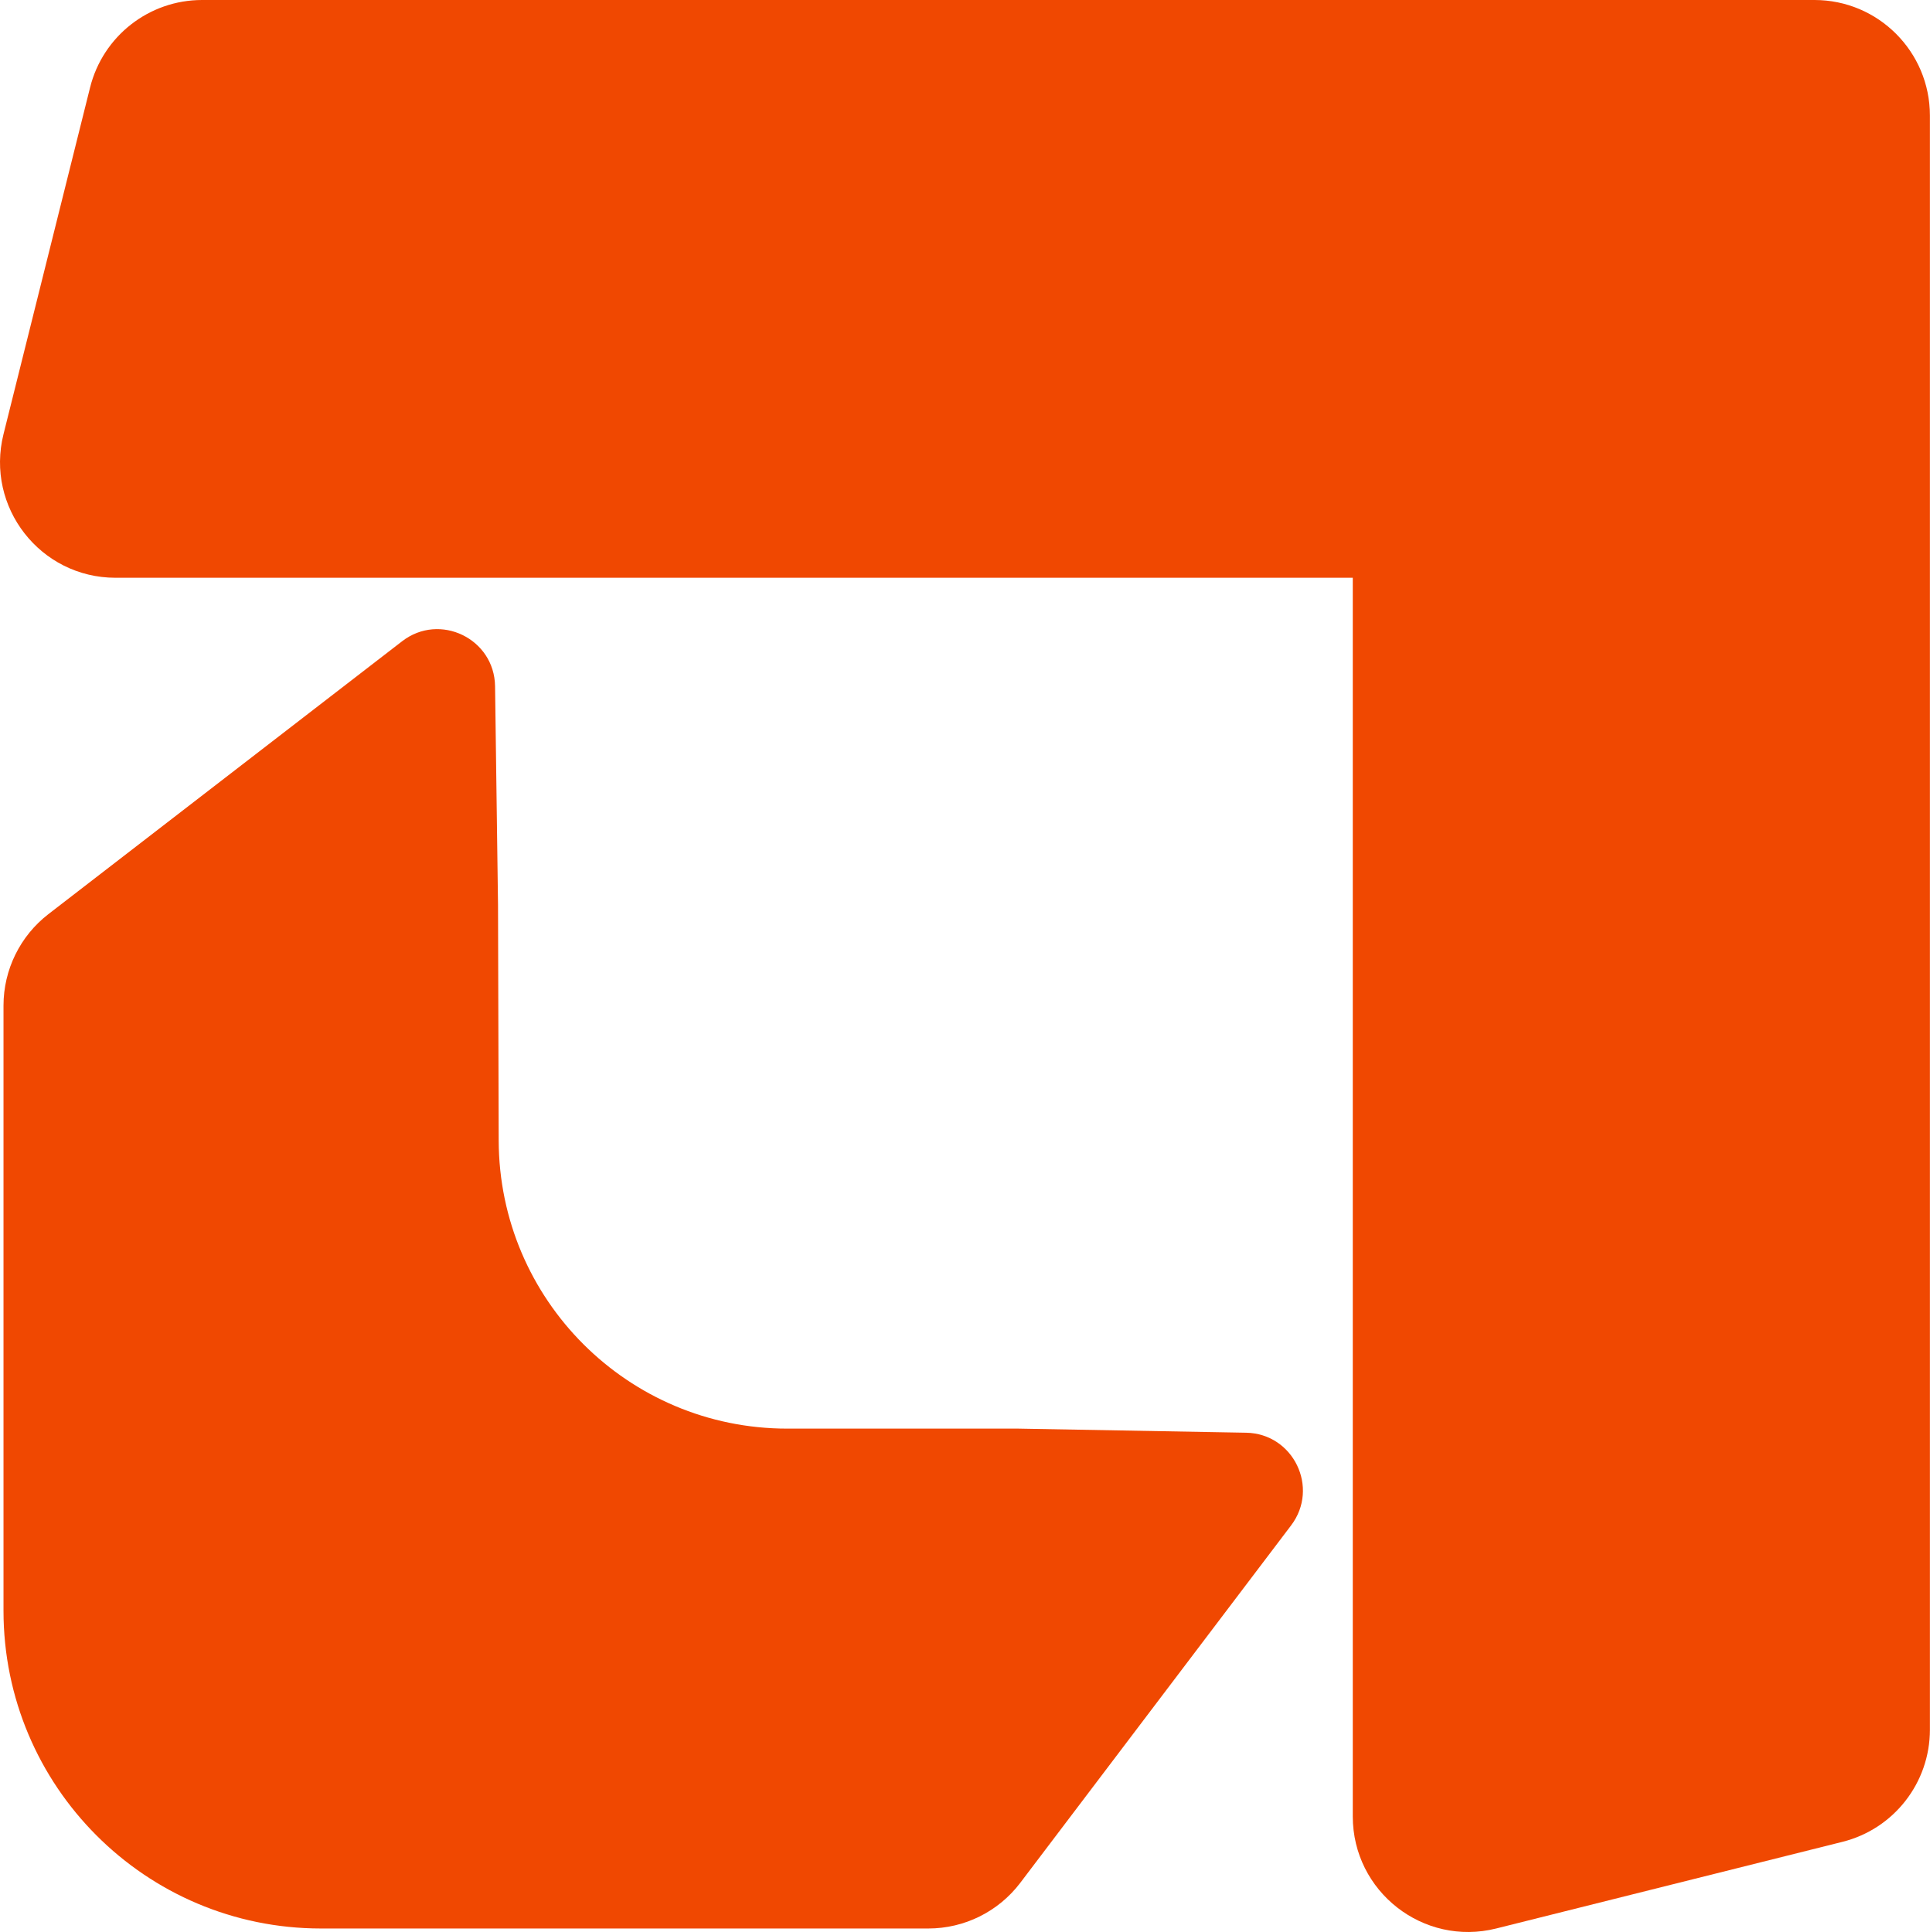
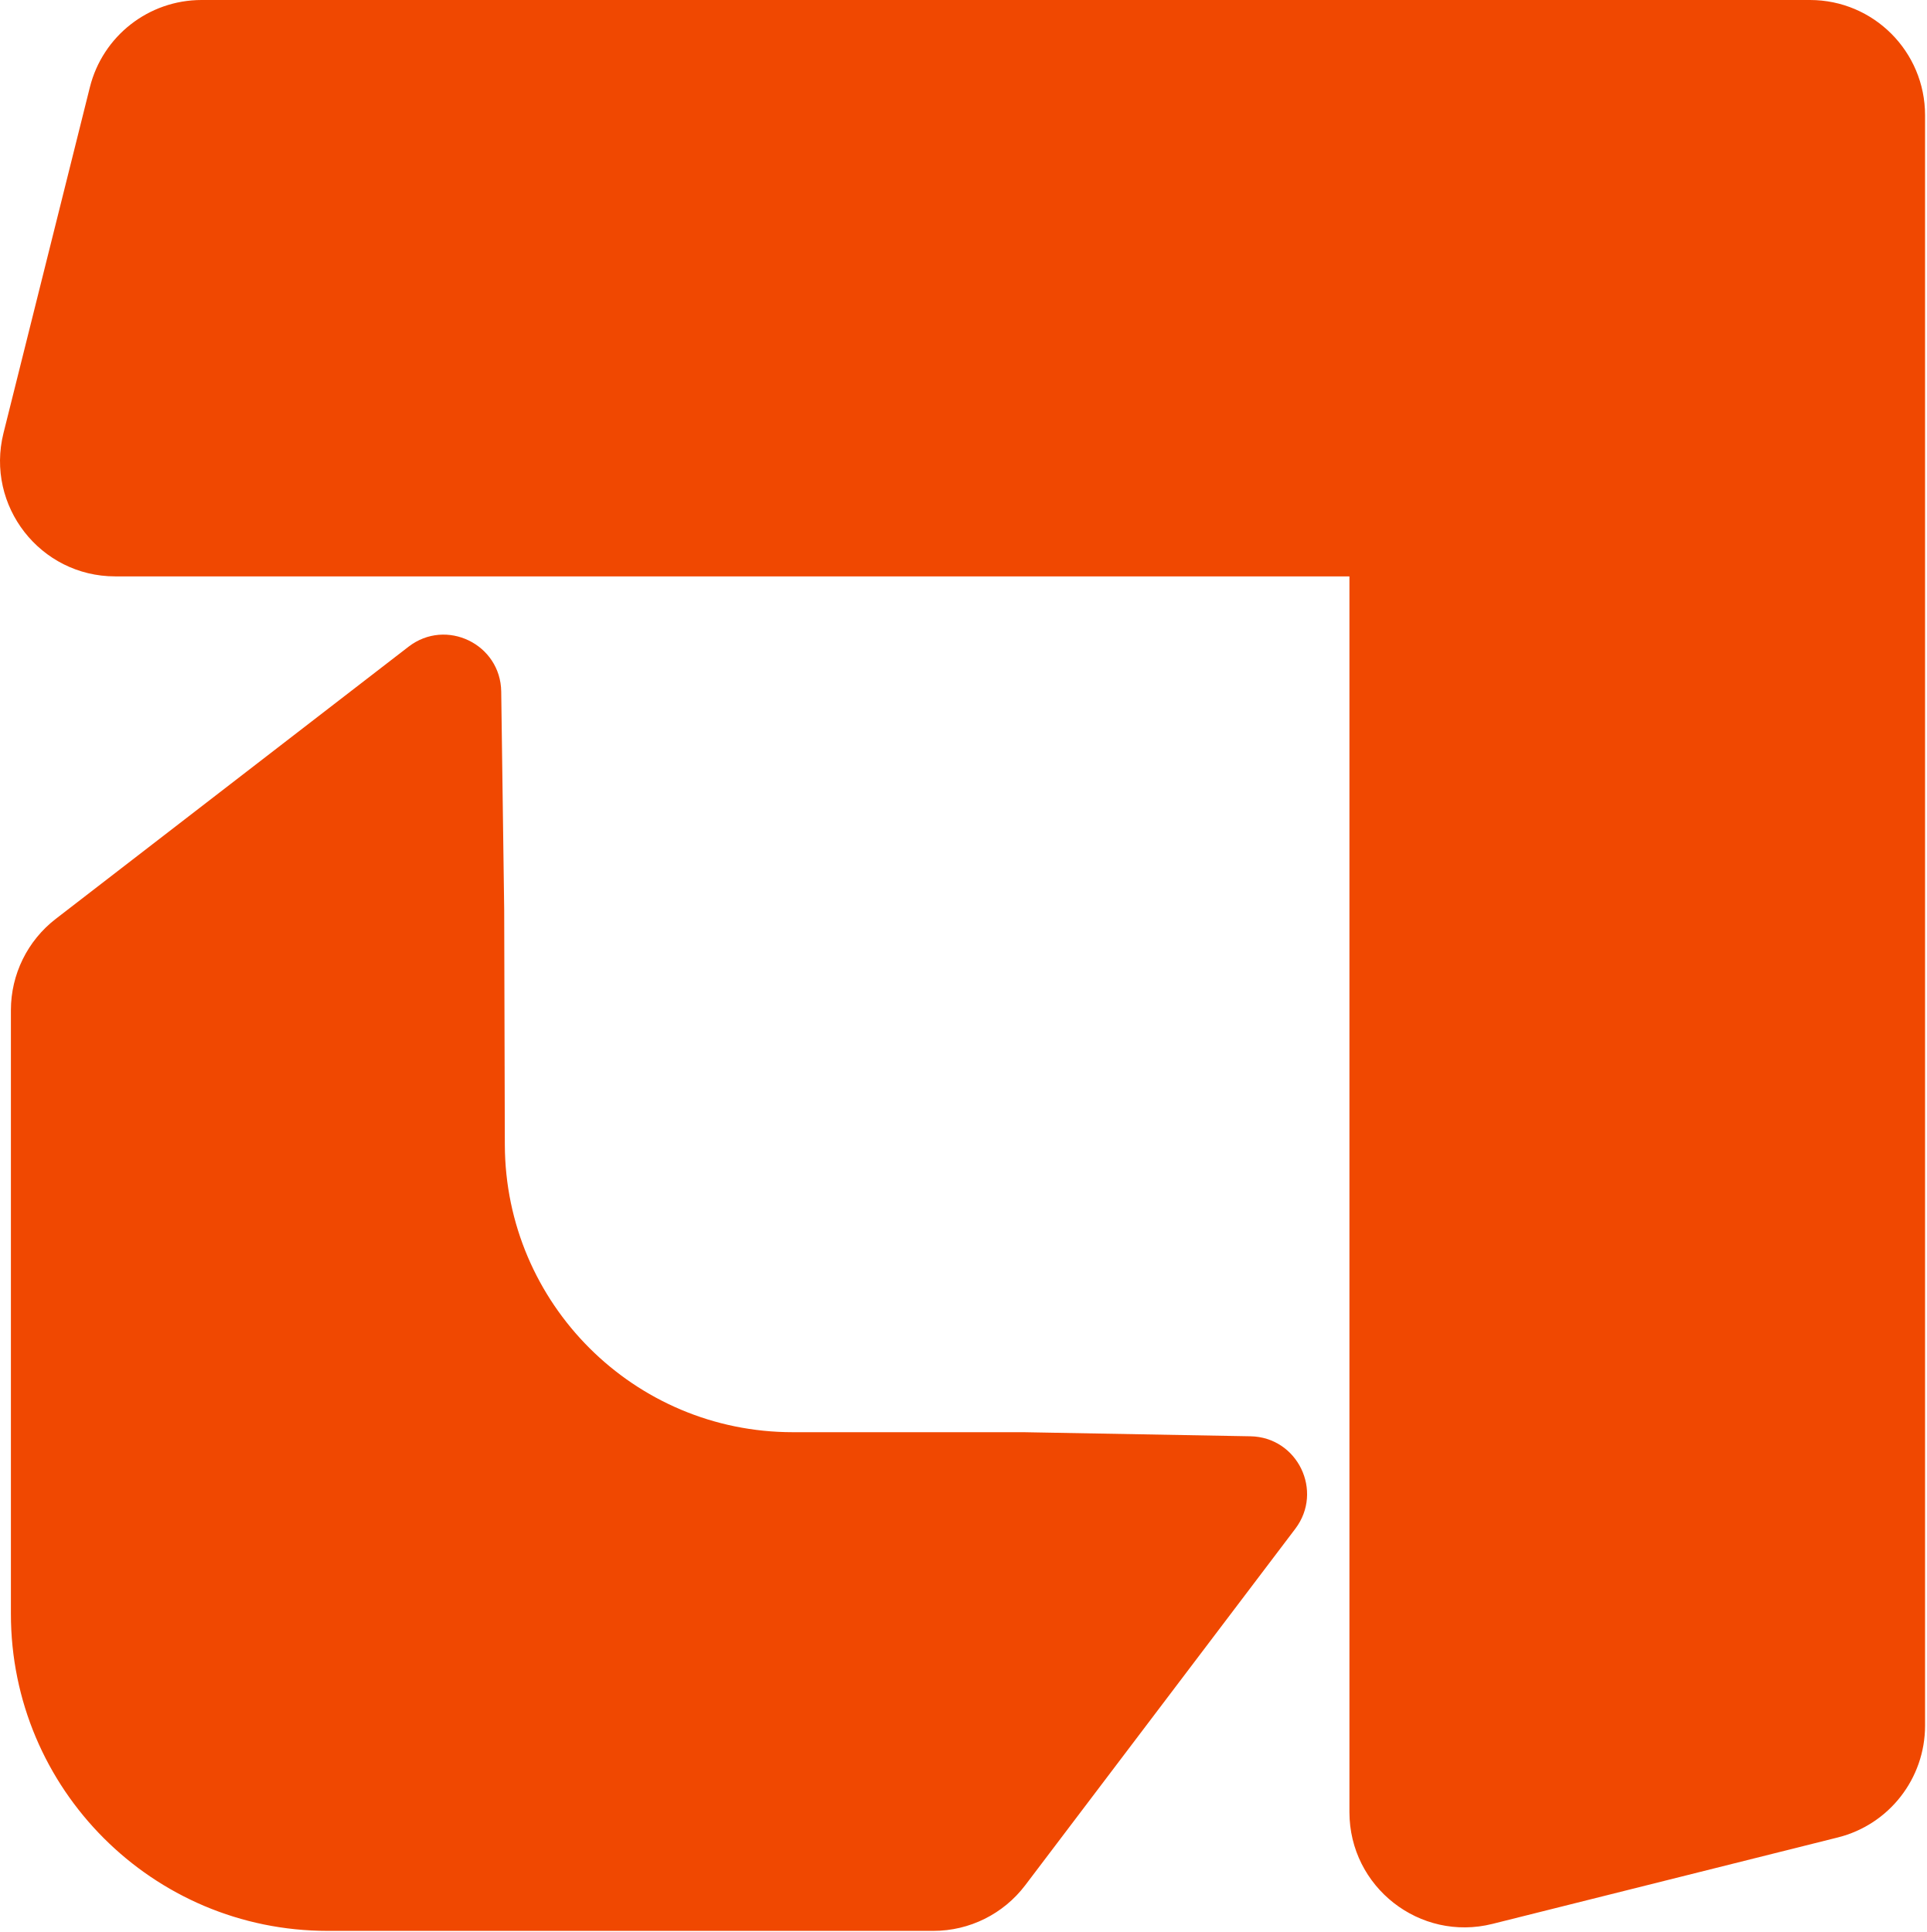
- <svg xmlns="http://www.w3.org/2000/svg" width="800" height="801" viewBox="0 0 800 801" fill="none">
-   <path d="M1.452 180.011L37.338 36.288C42.663 14.961 61.802 0 83.758 0H752.152C778.578 0 800 21.449 800 47.907V717.138C800 739.122 785.057 758.284 763.757 763.615L620.216 799.546C590.017 807.105 560.763 784.236 560.763 753.069V239.538H47.871C16.743 239.538 -6.098 210.247 1.452 180.011Z" fill="#F04801" />
-   <path d="M20.093 378.97L166.692 265.858C182.303 253.812 204.95 264.775 205.217 284.507L206.444 375.188L206.72 472.87C206.906 538.884 260.407 592.3 326.339 592.3H422.163L516.566 594.002C536.139 594.354 547.026 616.811 535.196 632.428L422.95 780.591C413.904 792.532 399.797 799.546 384.828 799.546H133.033C60.363 799.546 1.452 740.561 1.452 667.8V416.917C1.452 402.058 8.338 388.04 20.093 378.97Z" fill="#F04801" />
+ <svg xmlns="http://www.w3.org/2000/svg" width="100%" height="100%" viewBox="0 0 1266 1270" version="1.1" xml:space="preserve" style="fill-rule:evenodd;clip-rule:evenodd;stroke-linejoin:round;stroke-miterlimit:2;">
+   <g transform="matrix(1,0,0,1,-8935.232,-1505.5)">
+     <g id="simbolo-axis-pos" transform="matrix(4.649301,0,0,4.649301,-33522.179,798.8063)">
+       <path d="M9132.49,213.241L9144.7,164.346C9146.51,157.09 9153.02,152 9160.49,152L9387.85,152C9396.84,152 9404.12,159.297 9404.12,168.299L9404.12,395.976C9404.12,403.455 9399.04,409.974 9391.8,411.788L9342.97,424.012C9332.7,426.583 9322.75,418.803 9322.75,408.2L9322.75,233.493L9148.28,233.493C9137.7,233.493 9129.93,223.528 9132.49,213.241ZM9139.88,281.917L9189.75,243.435C9195.06,239.337 9202.76,243.067 9202.85,249.78L9203.27,280.63L9203.36,313.862C9203.43,336.321 9221.63,354.493 9244.05,354.493L9276.65,354.493L9308.76,355.072C9315.42,355.192 9319.12,362.832 9315.1,368.145L9276.92,418.551C9273.84,422.614 9269.04,425 9263.95,425L9178.3,425C9153.58,425 9133.54,404.933 9133.54,380.179L9133.54,294.827C9133.54,289.771 9135.88,285.002 9139.88,281.917Z" style="fill:rgb(240,72,1);" />
+     </g>
+   </g>
</svg>
